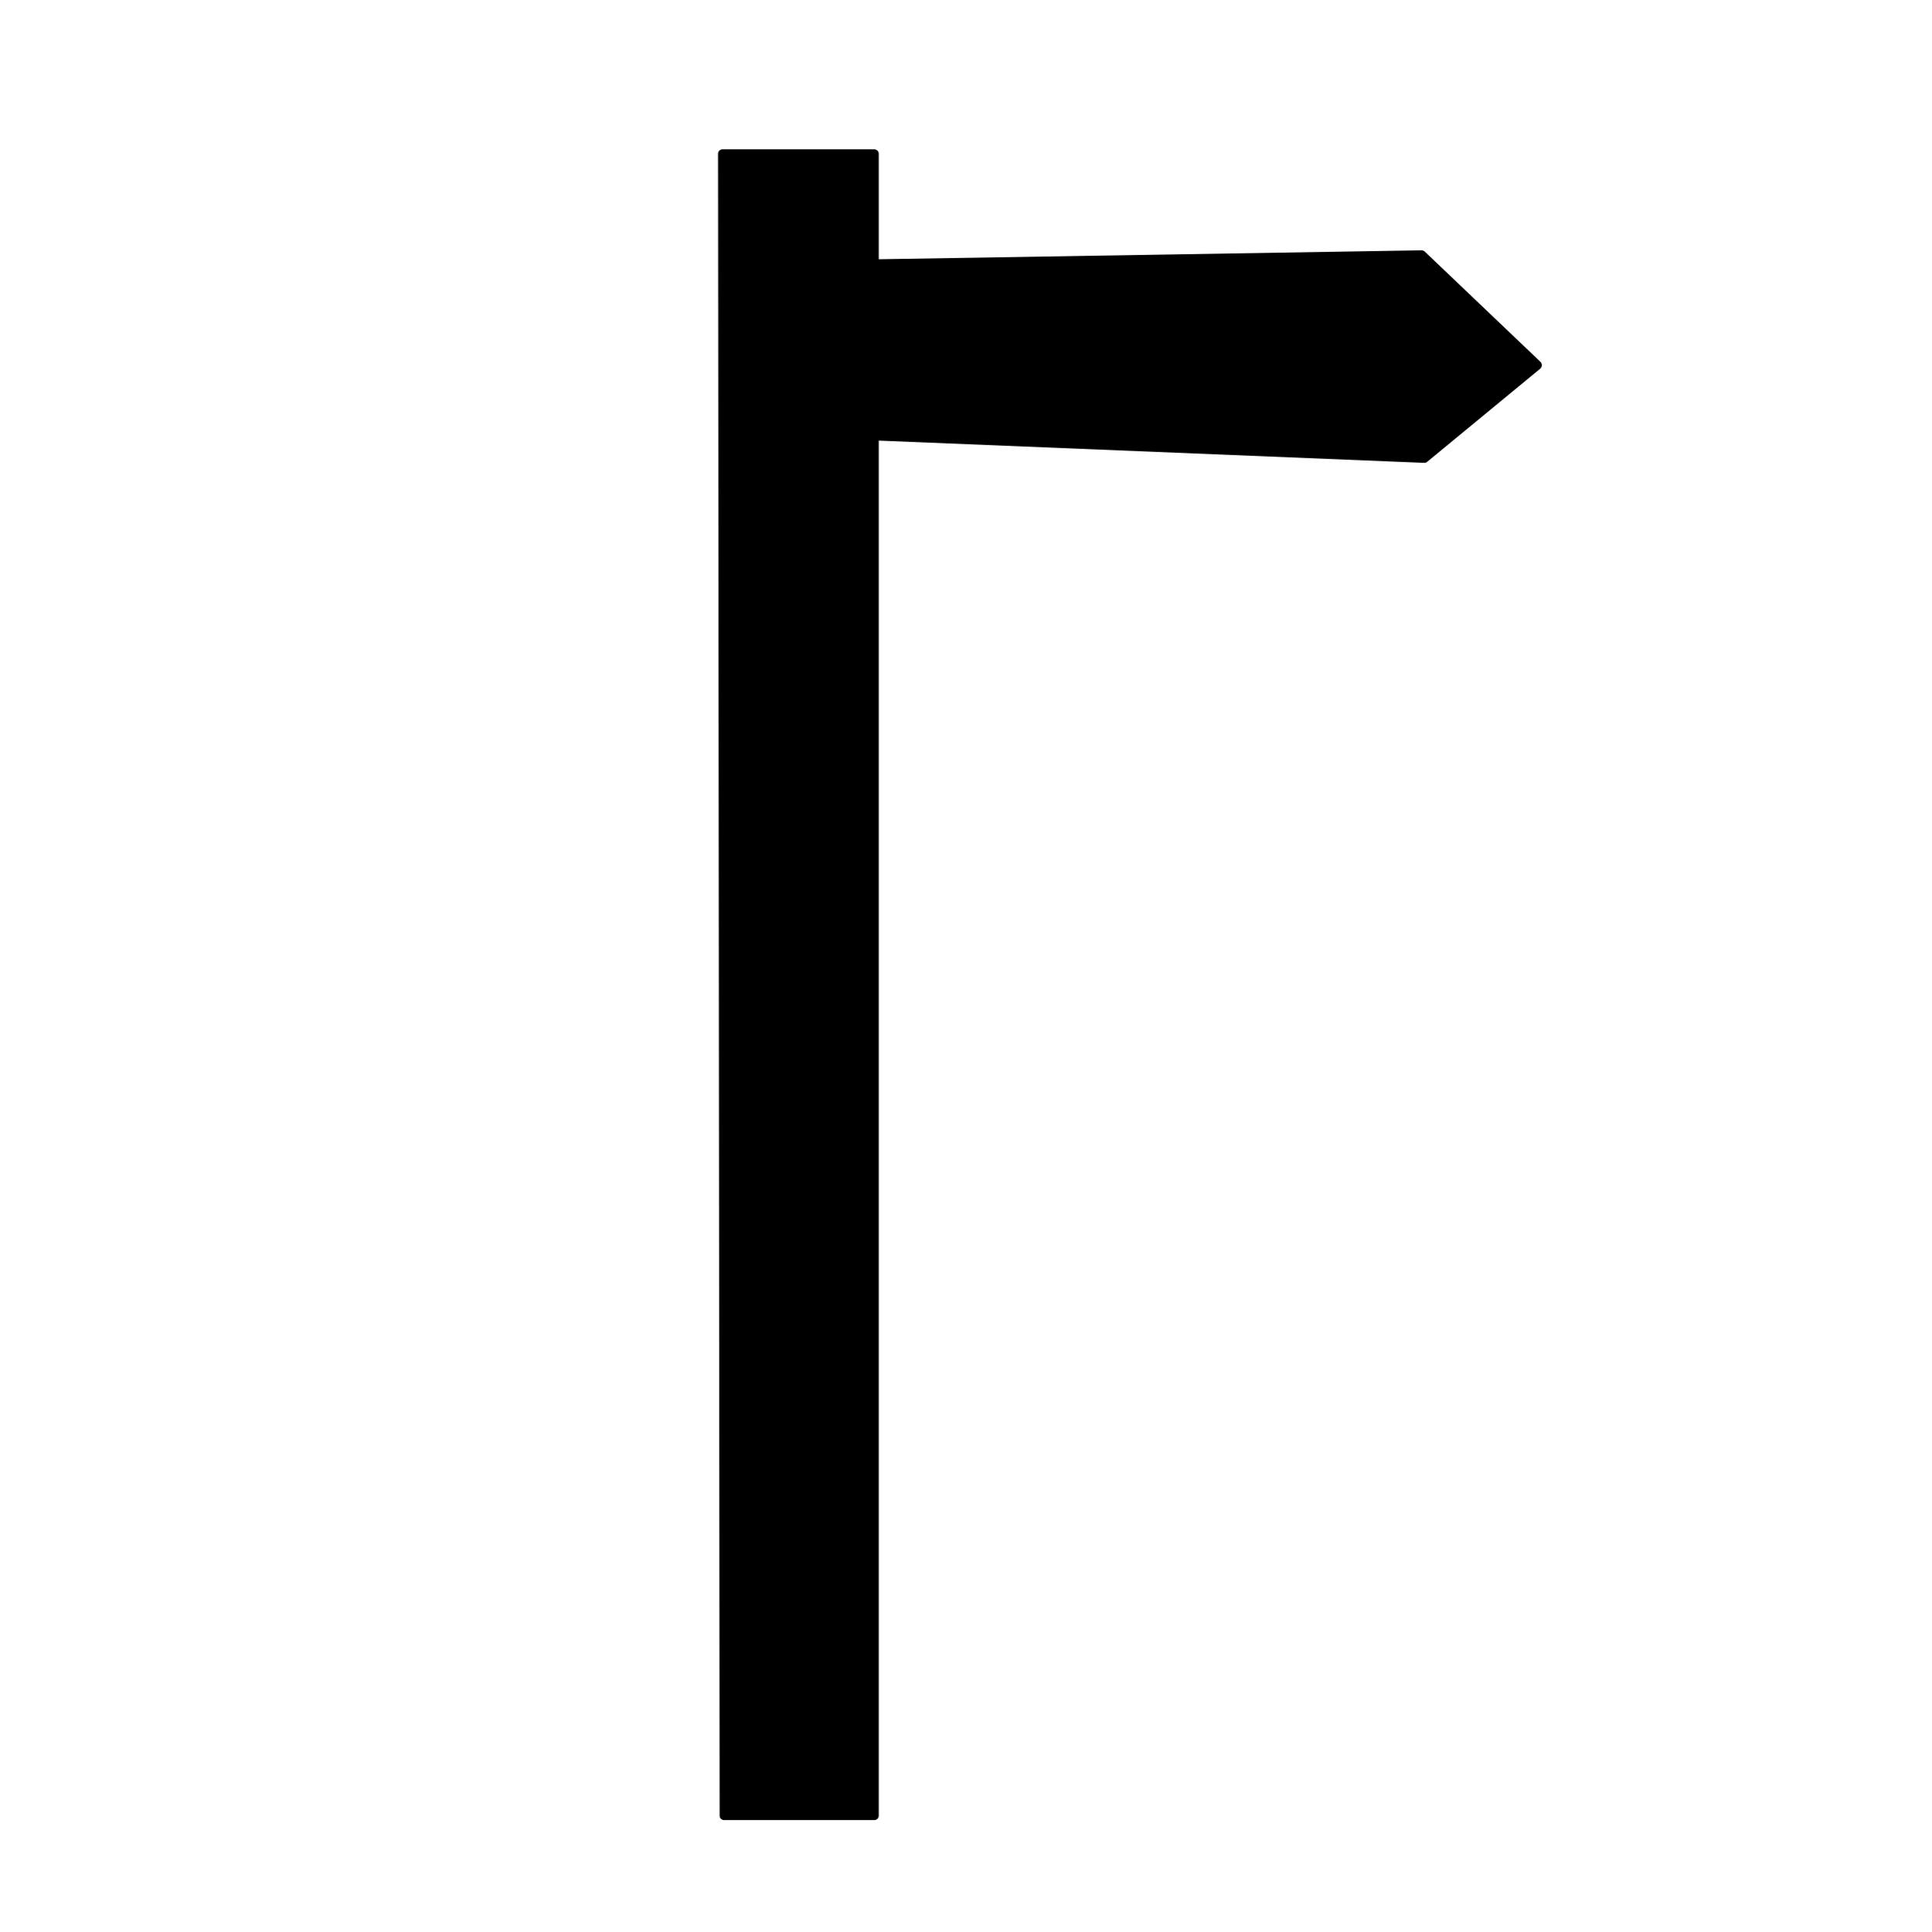
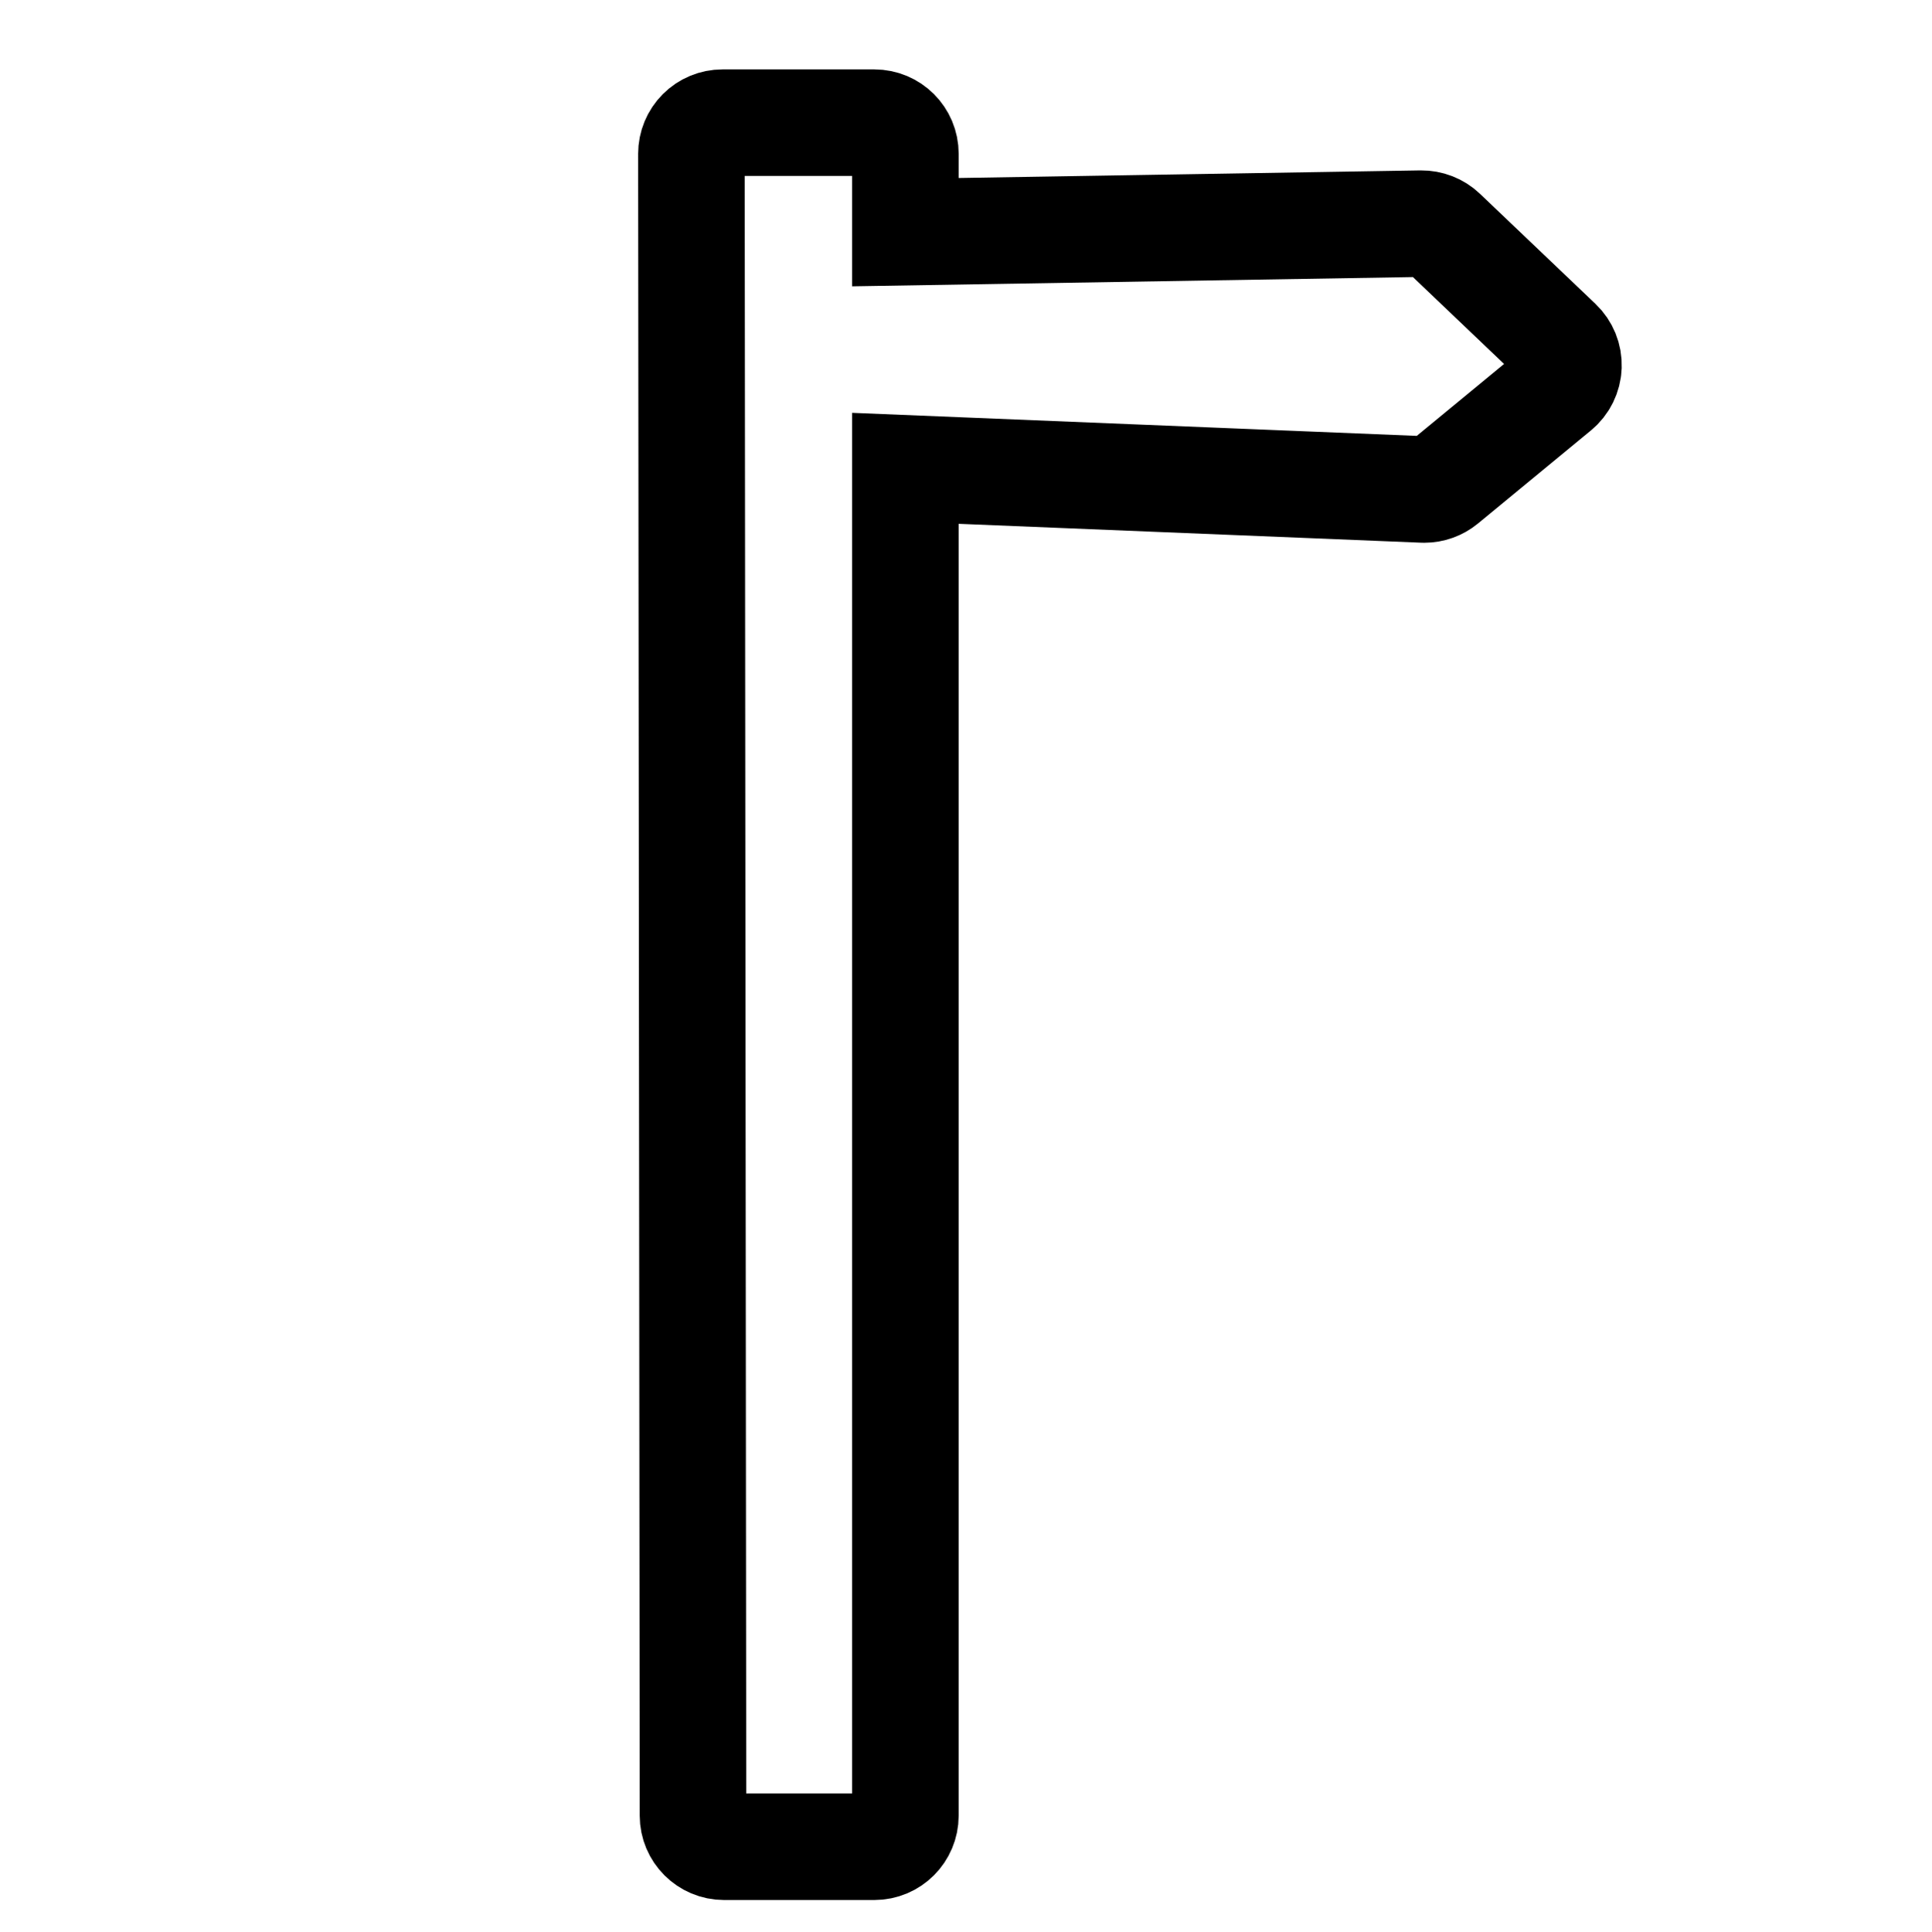
<svg xmlns="http://www.w3.org/2000/svg" enable-background="new 0 0 580 580" height="580" viewBox="0 0 580 580" width="580">
-   <path d="m468.144 102.857l-34.719-33.092c-1.786-1.703-4.171-2.612-6.641-2.595l-154.869 2.553v-23.534c0-5.163-4.186-9.349-9.349-9.349h-45.572c-2.481 0-4.86.986-6.614 2.741-1.753 1.755-2.737 4.135-2.735 6.616l.476 499.093c.005 5.16 4.189 9.34 9.349 9.34h45.096c5.163 0 9.349-4.186 9.349-9.349v-404.633l155.454 6.345c.129.005.256.008.384.008 2.177 0 4.292-.756 5.978-2.146l33.905-27.938c2.076-1.71 3.319-4.228 3.416-6.915.097-2.688-.961-5.289-2.908-7.145z" fill="rgba(0,0,0,1.0)" fill-opacity="1" stroke="rgba(255,255,255,1.0)" stroke-opacity="1" stroke-width="16.0" />
+   <path d="m468.144 102.857l-34.719-33.092c-1.786-1.703-4.171-2.612-6.641-2.595l-154.869 2.553v-23.534c0-5.163-4.186-9.349-9.349-9.349h-45.572c-2.481 0-4.86.986-6.614 2.741-1.753 1.755-2.737 4.135-2.735 6.616l.476 499.093c.005 5.16 4.189 9.34 9.349 9.34h45.096c5.163 0 9.349-4.186 9.349-9.349v-404.633l155.454 6.345c.129.005.256.008.384.008 2.177 0 4.292-.756 5.978-2.146l33.905-27.938c2.076-1.71 3.319-4.228 3.416-6.915.097-2.688-.961-5.289-2.908-7.145z" fill="rgba(255,255,255,1.0)" fill-opacity="1" stroke="rgba(0,0,0,1.0)" stroke-opacity="1" stroke-width="32.0" />
</svg>
